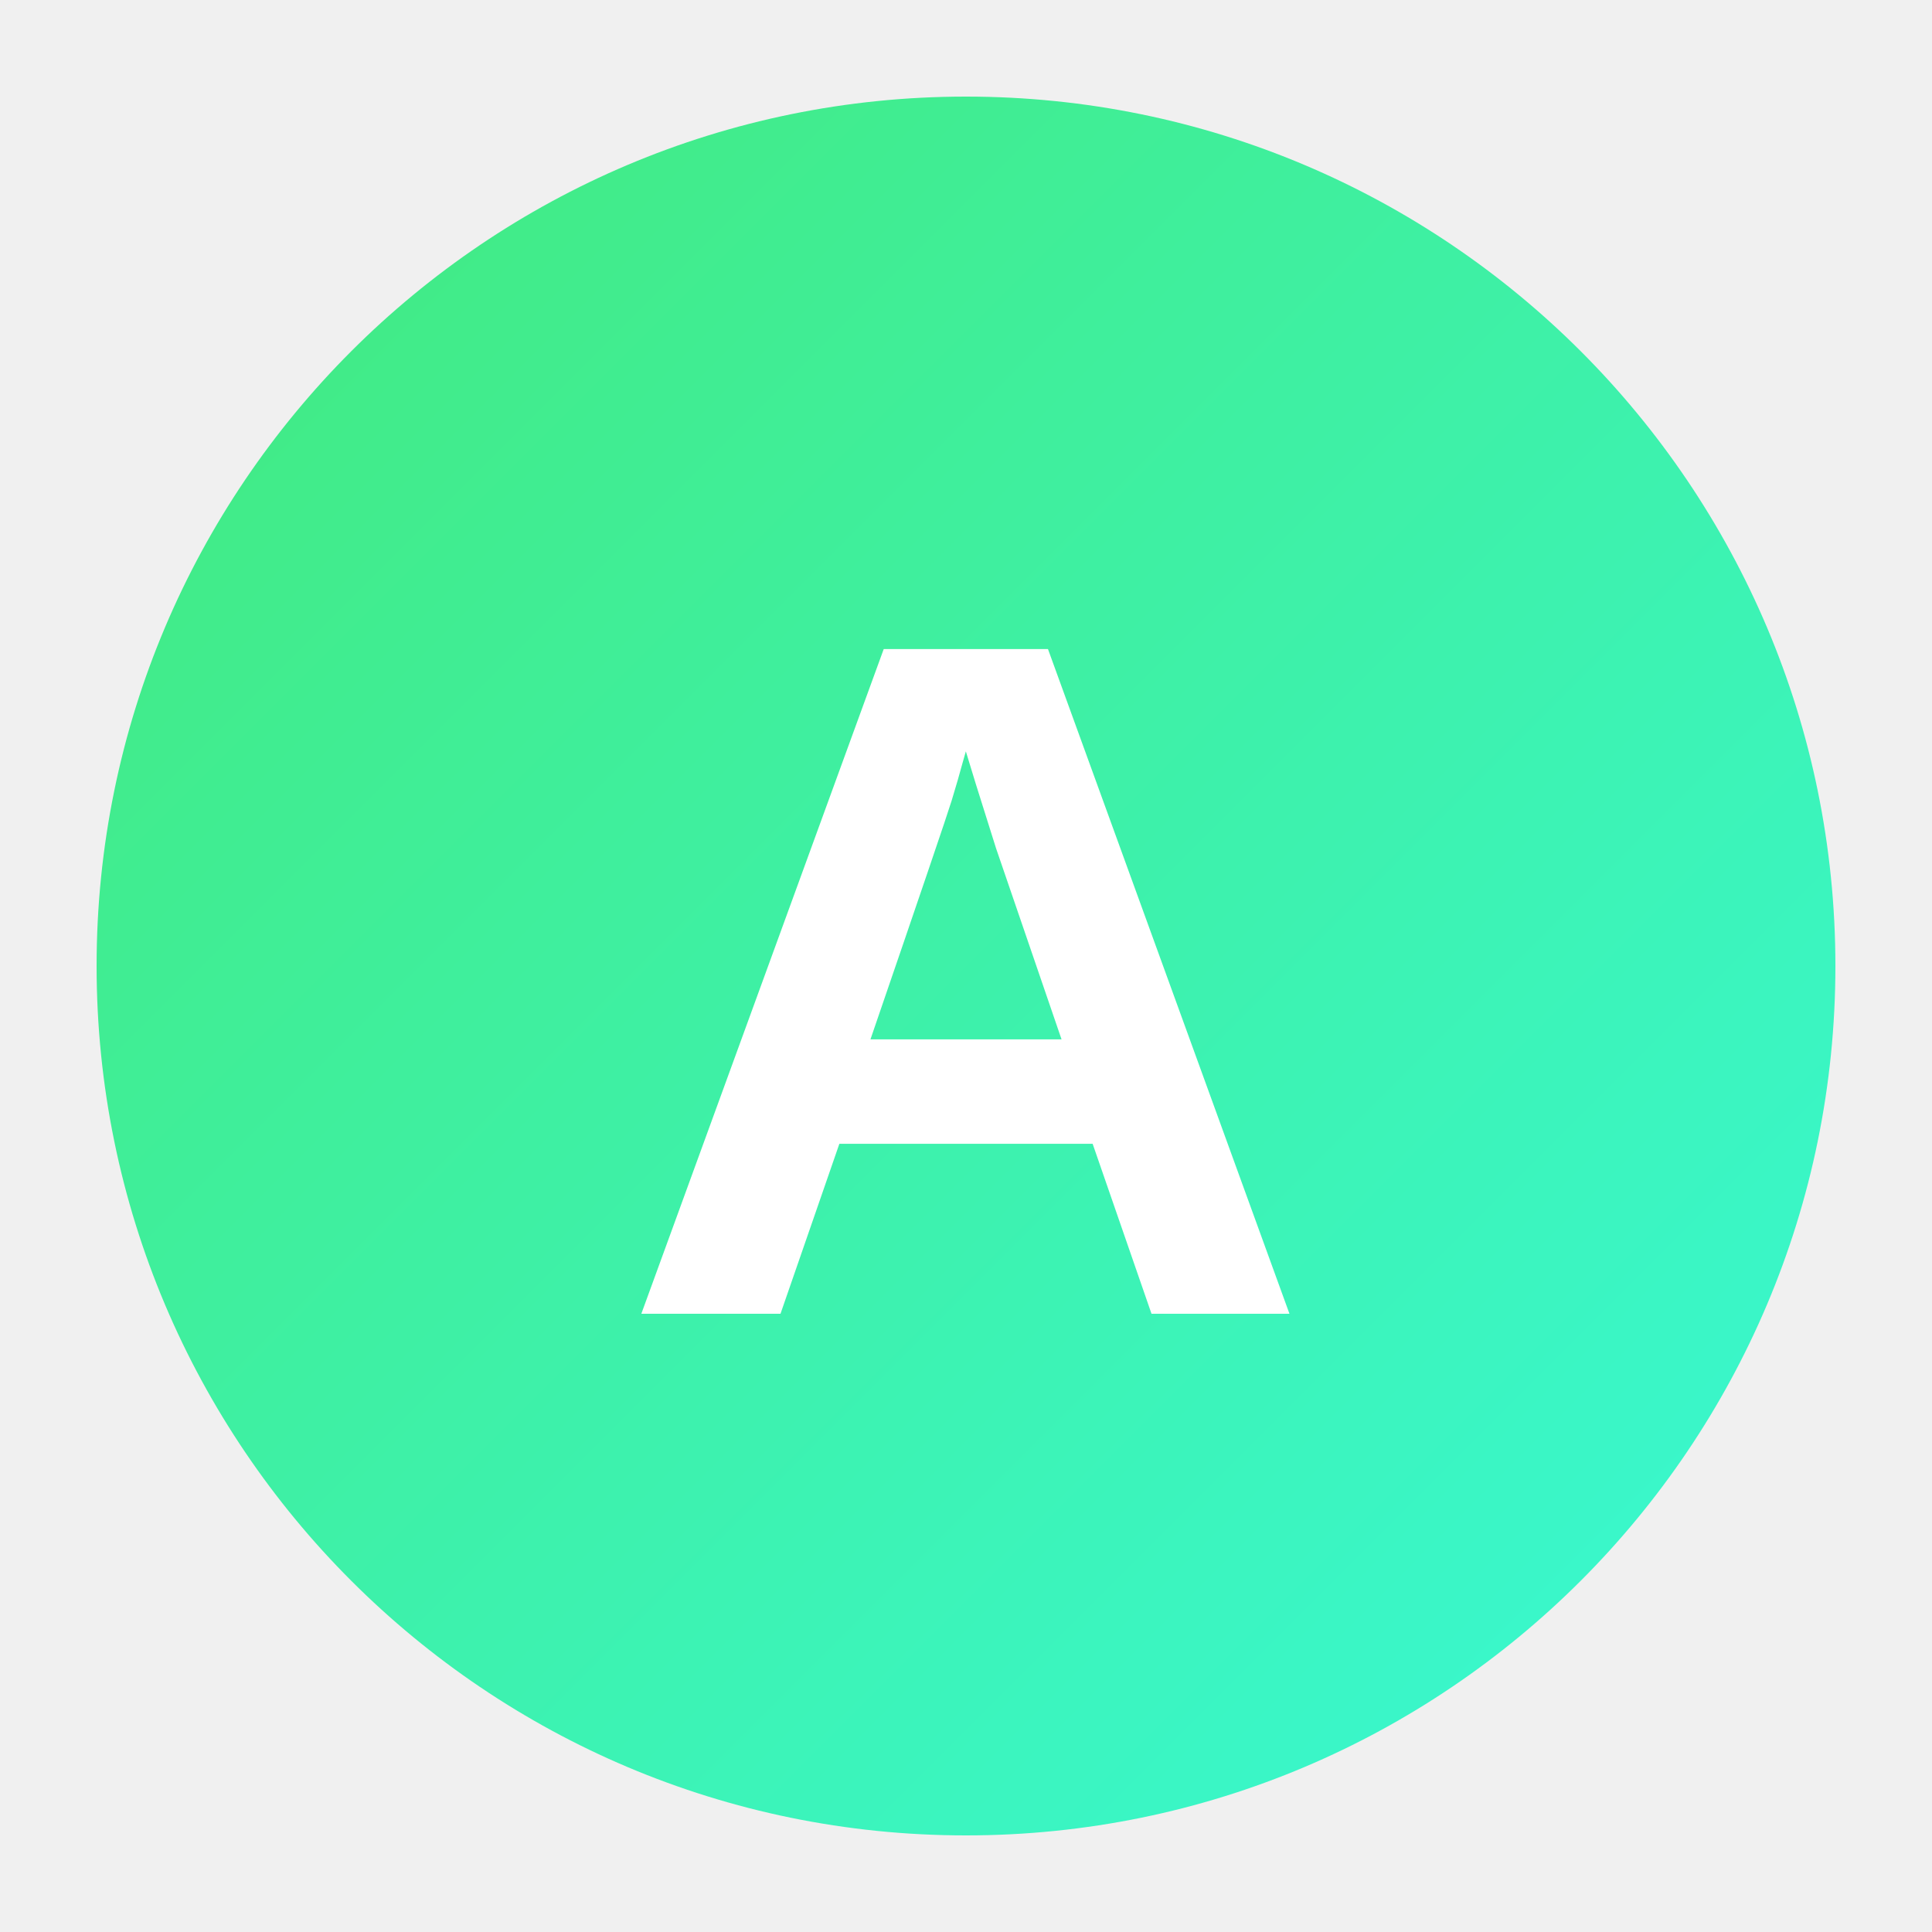
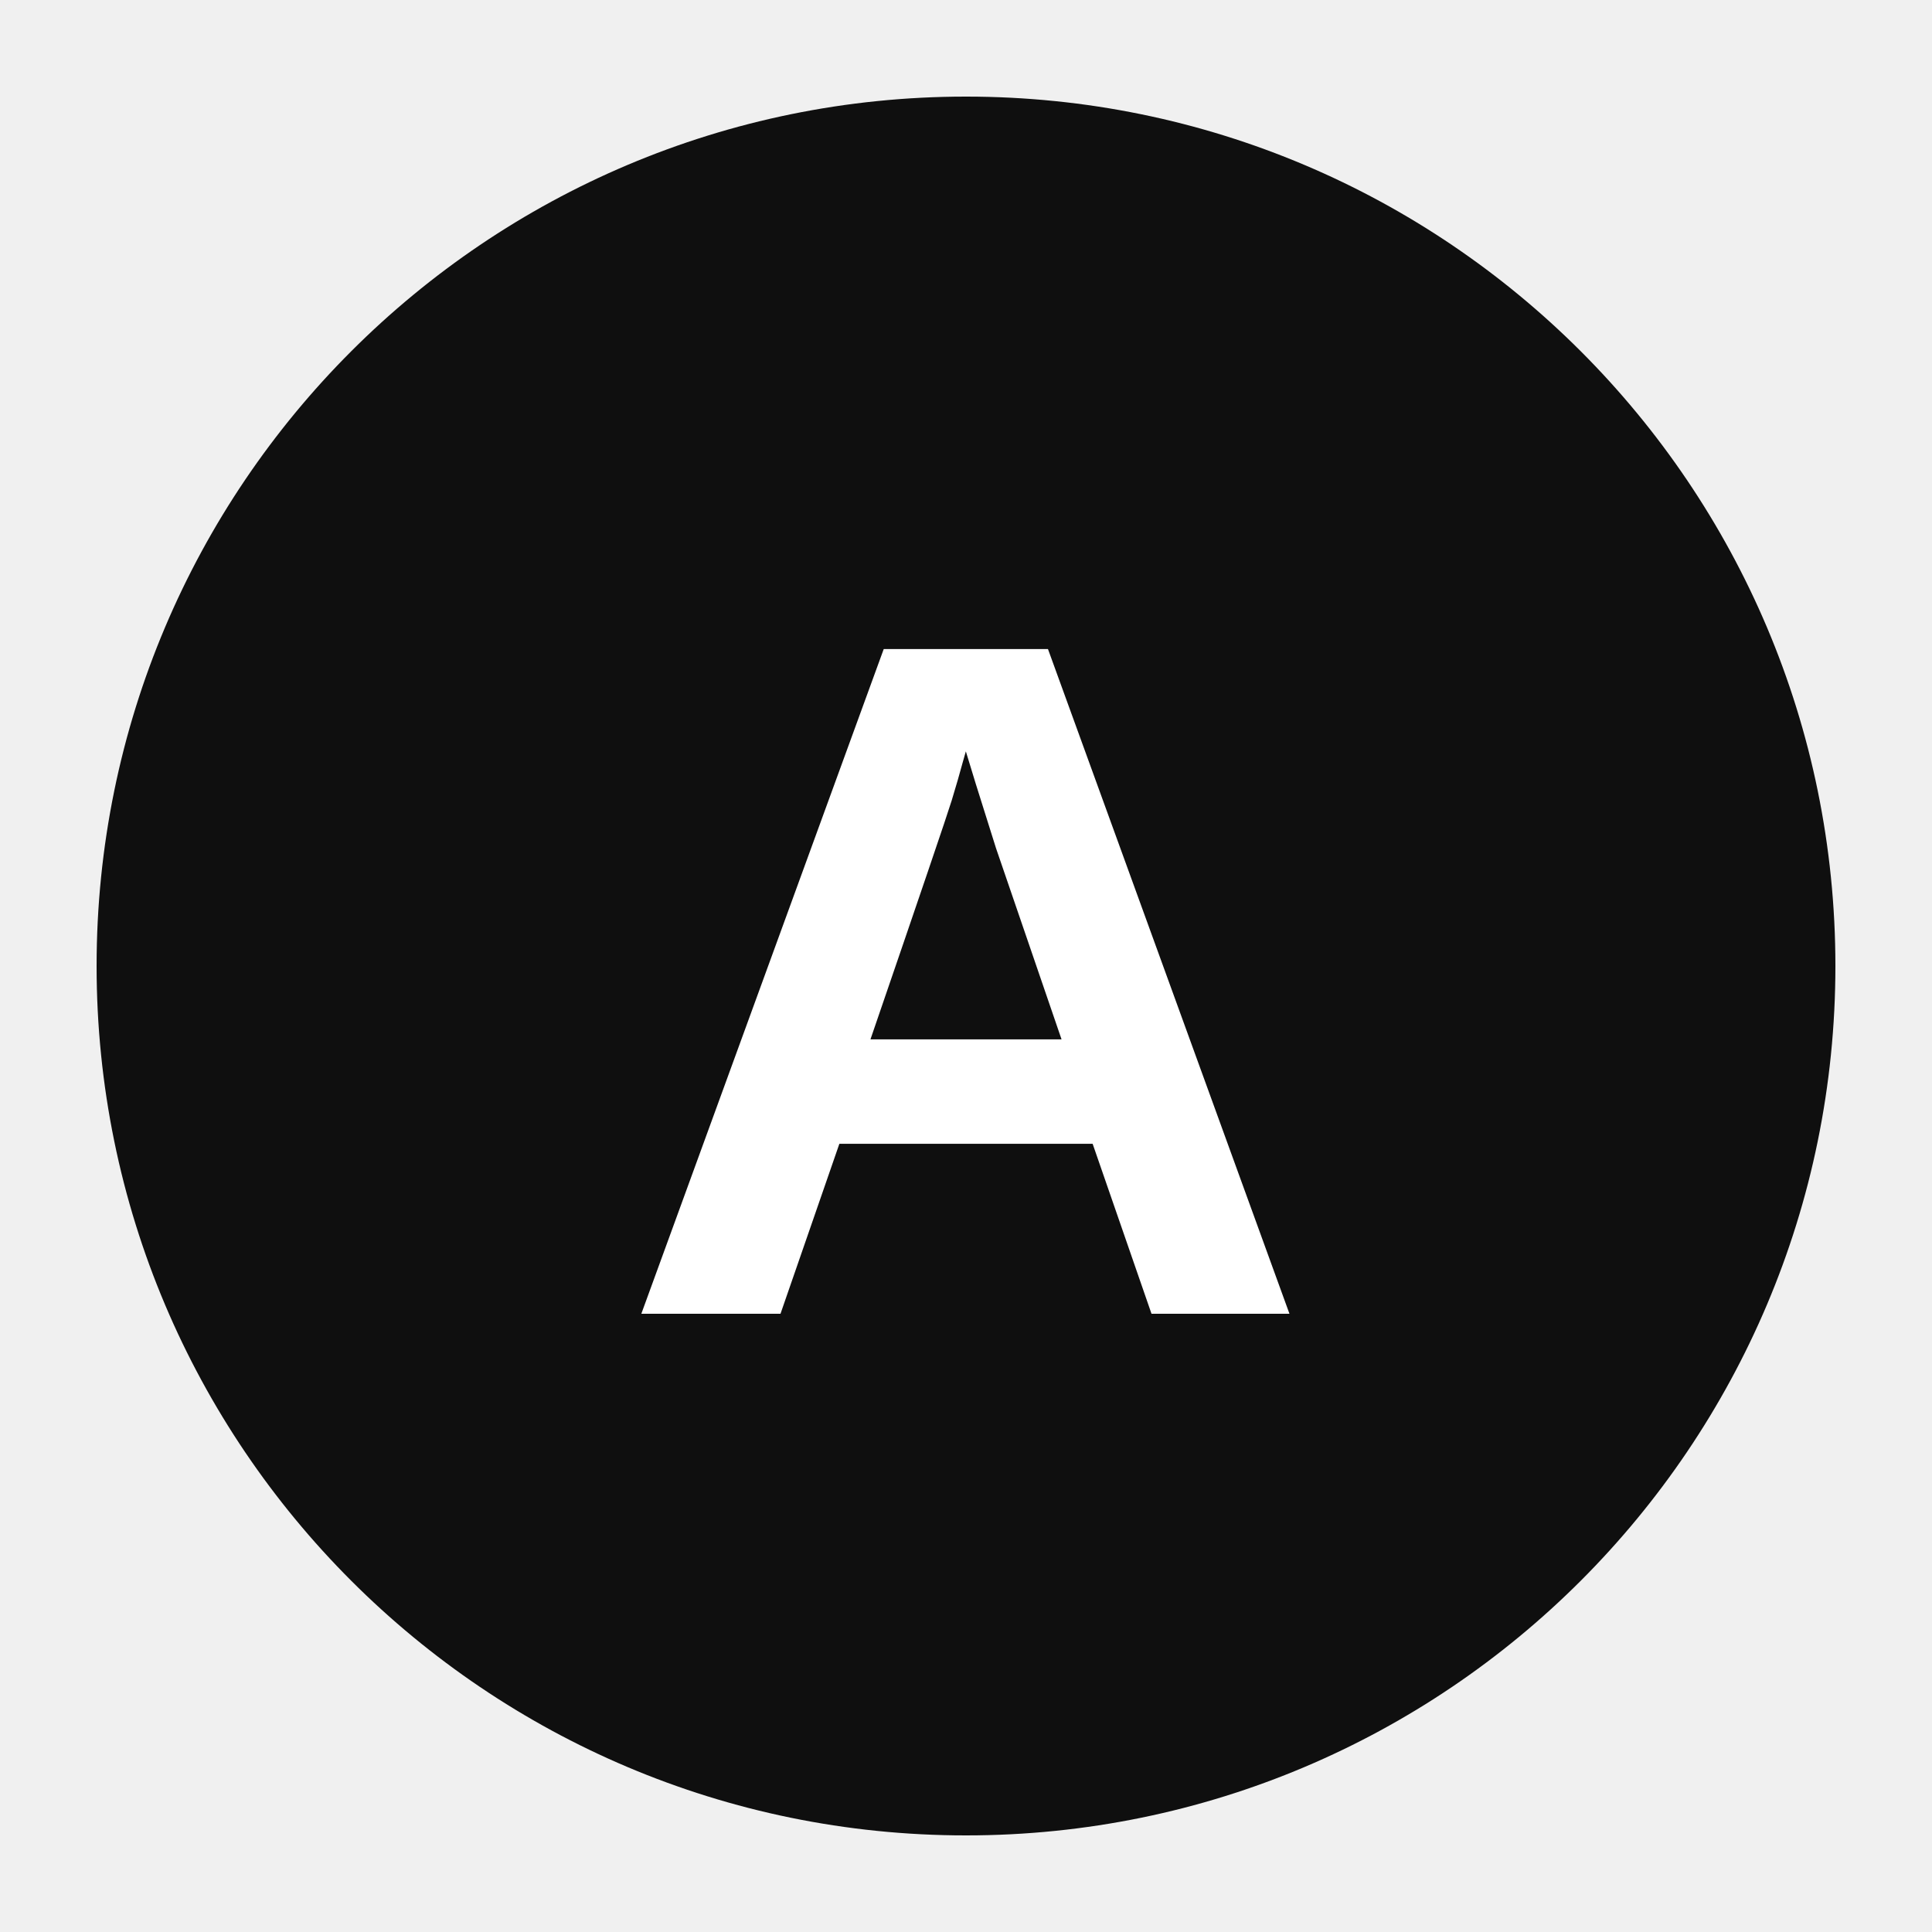
<svg xmlns="http://www.w3.org/2000/svg" viewBox="0 0 100 100">
-   <defs>
-     <linearGradient id="grad" x1="0%" y1="0%" x2="100%" y2="100%">
-       <stop offset="0%" style="stop-color:#43e97b;stop-opacity:1" />
-       <stop offset="100%" style="stop-color:#38f9d7;stop-opacity:1" />
-     </linearGradient>
-   </defs>
-   <circle cx="50" cy="50" r="45" fill="url(#grad)" />
+   <circle cx="50" cy="50" r="45" fill="#0F0F0F" />
  <text x="50" y="68" font-family="Arial, sans-serif" font-size="50" font-weight="bold" fill="white" text-anchor="middle">A</text>
</svg>
